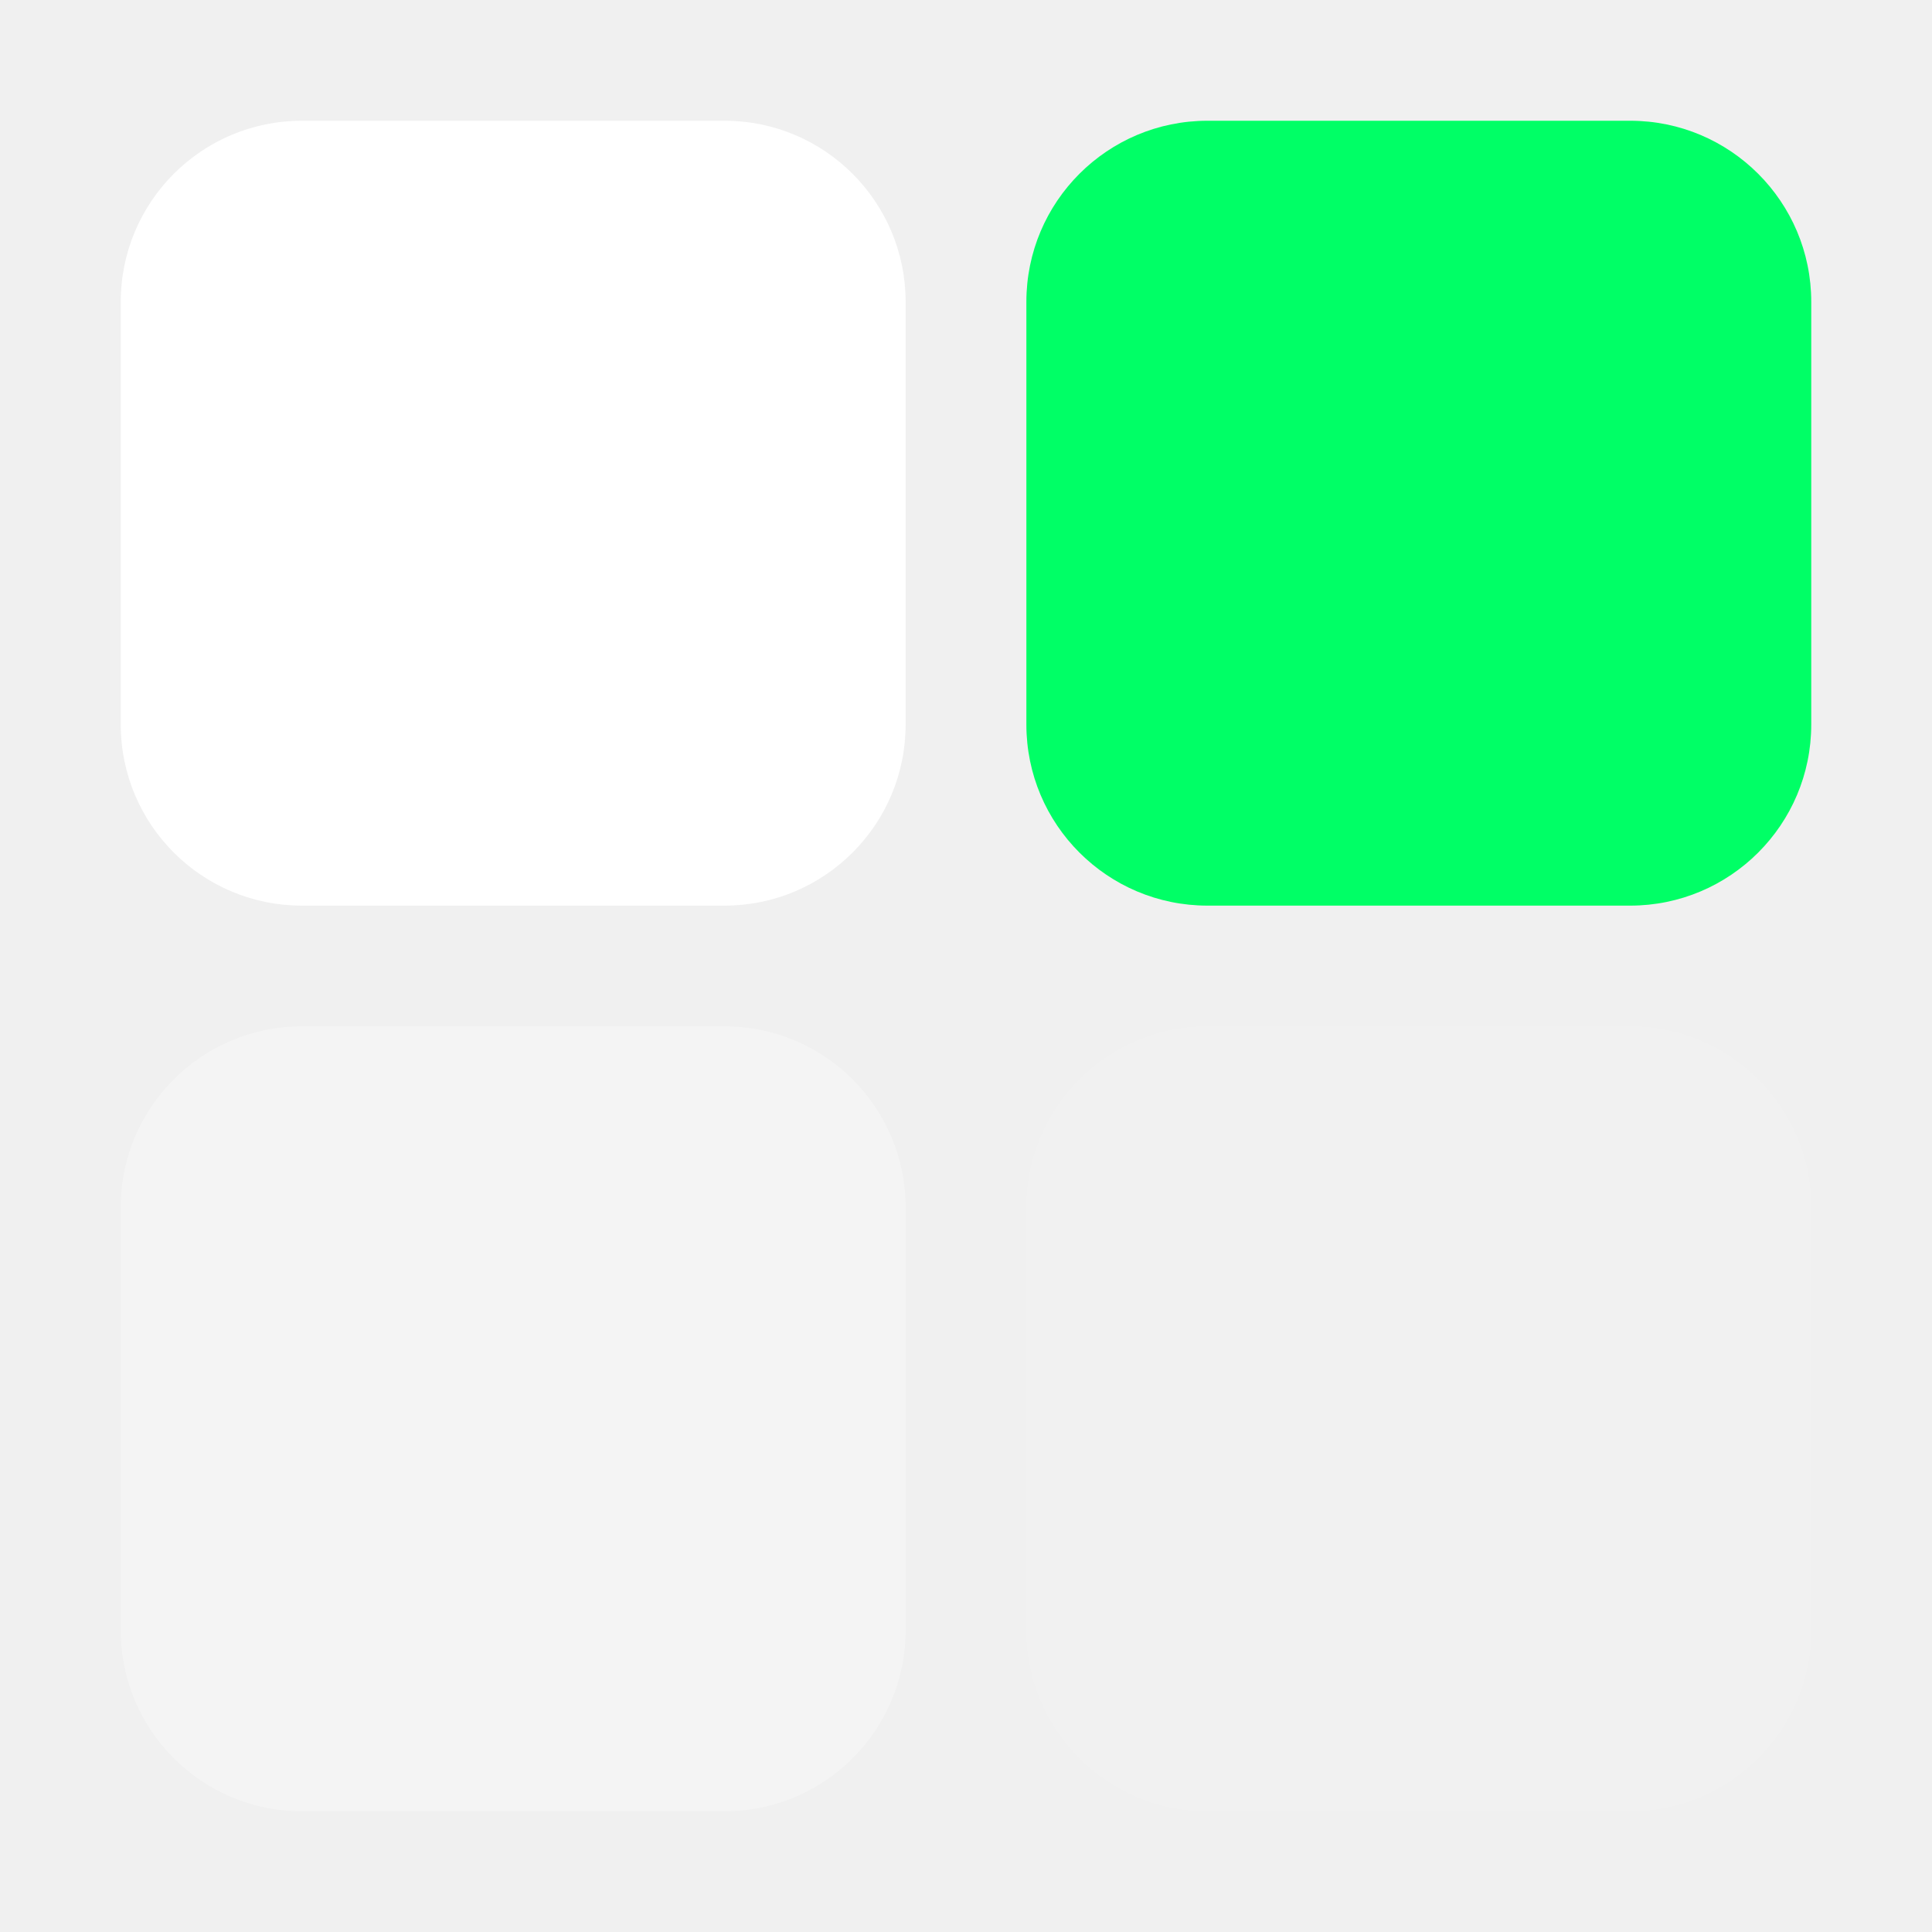
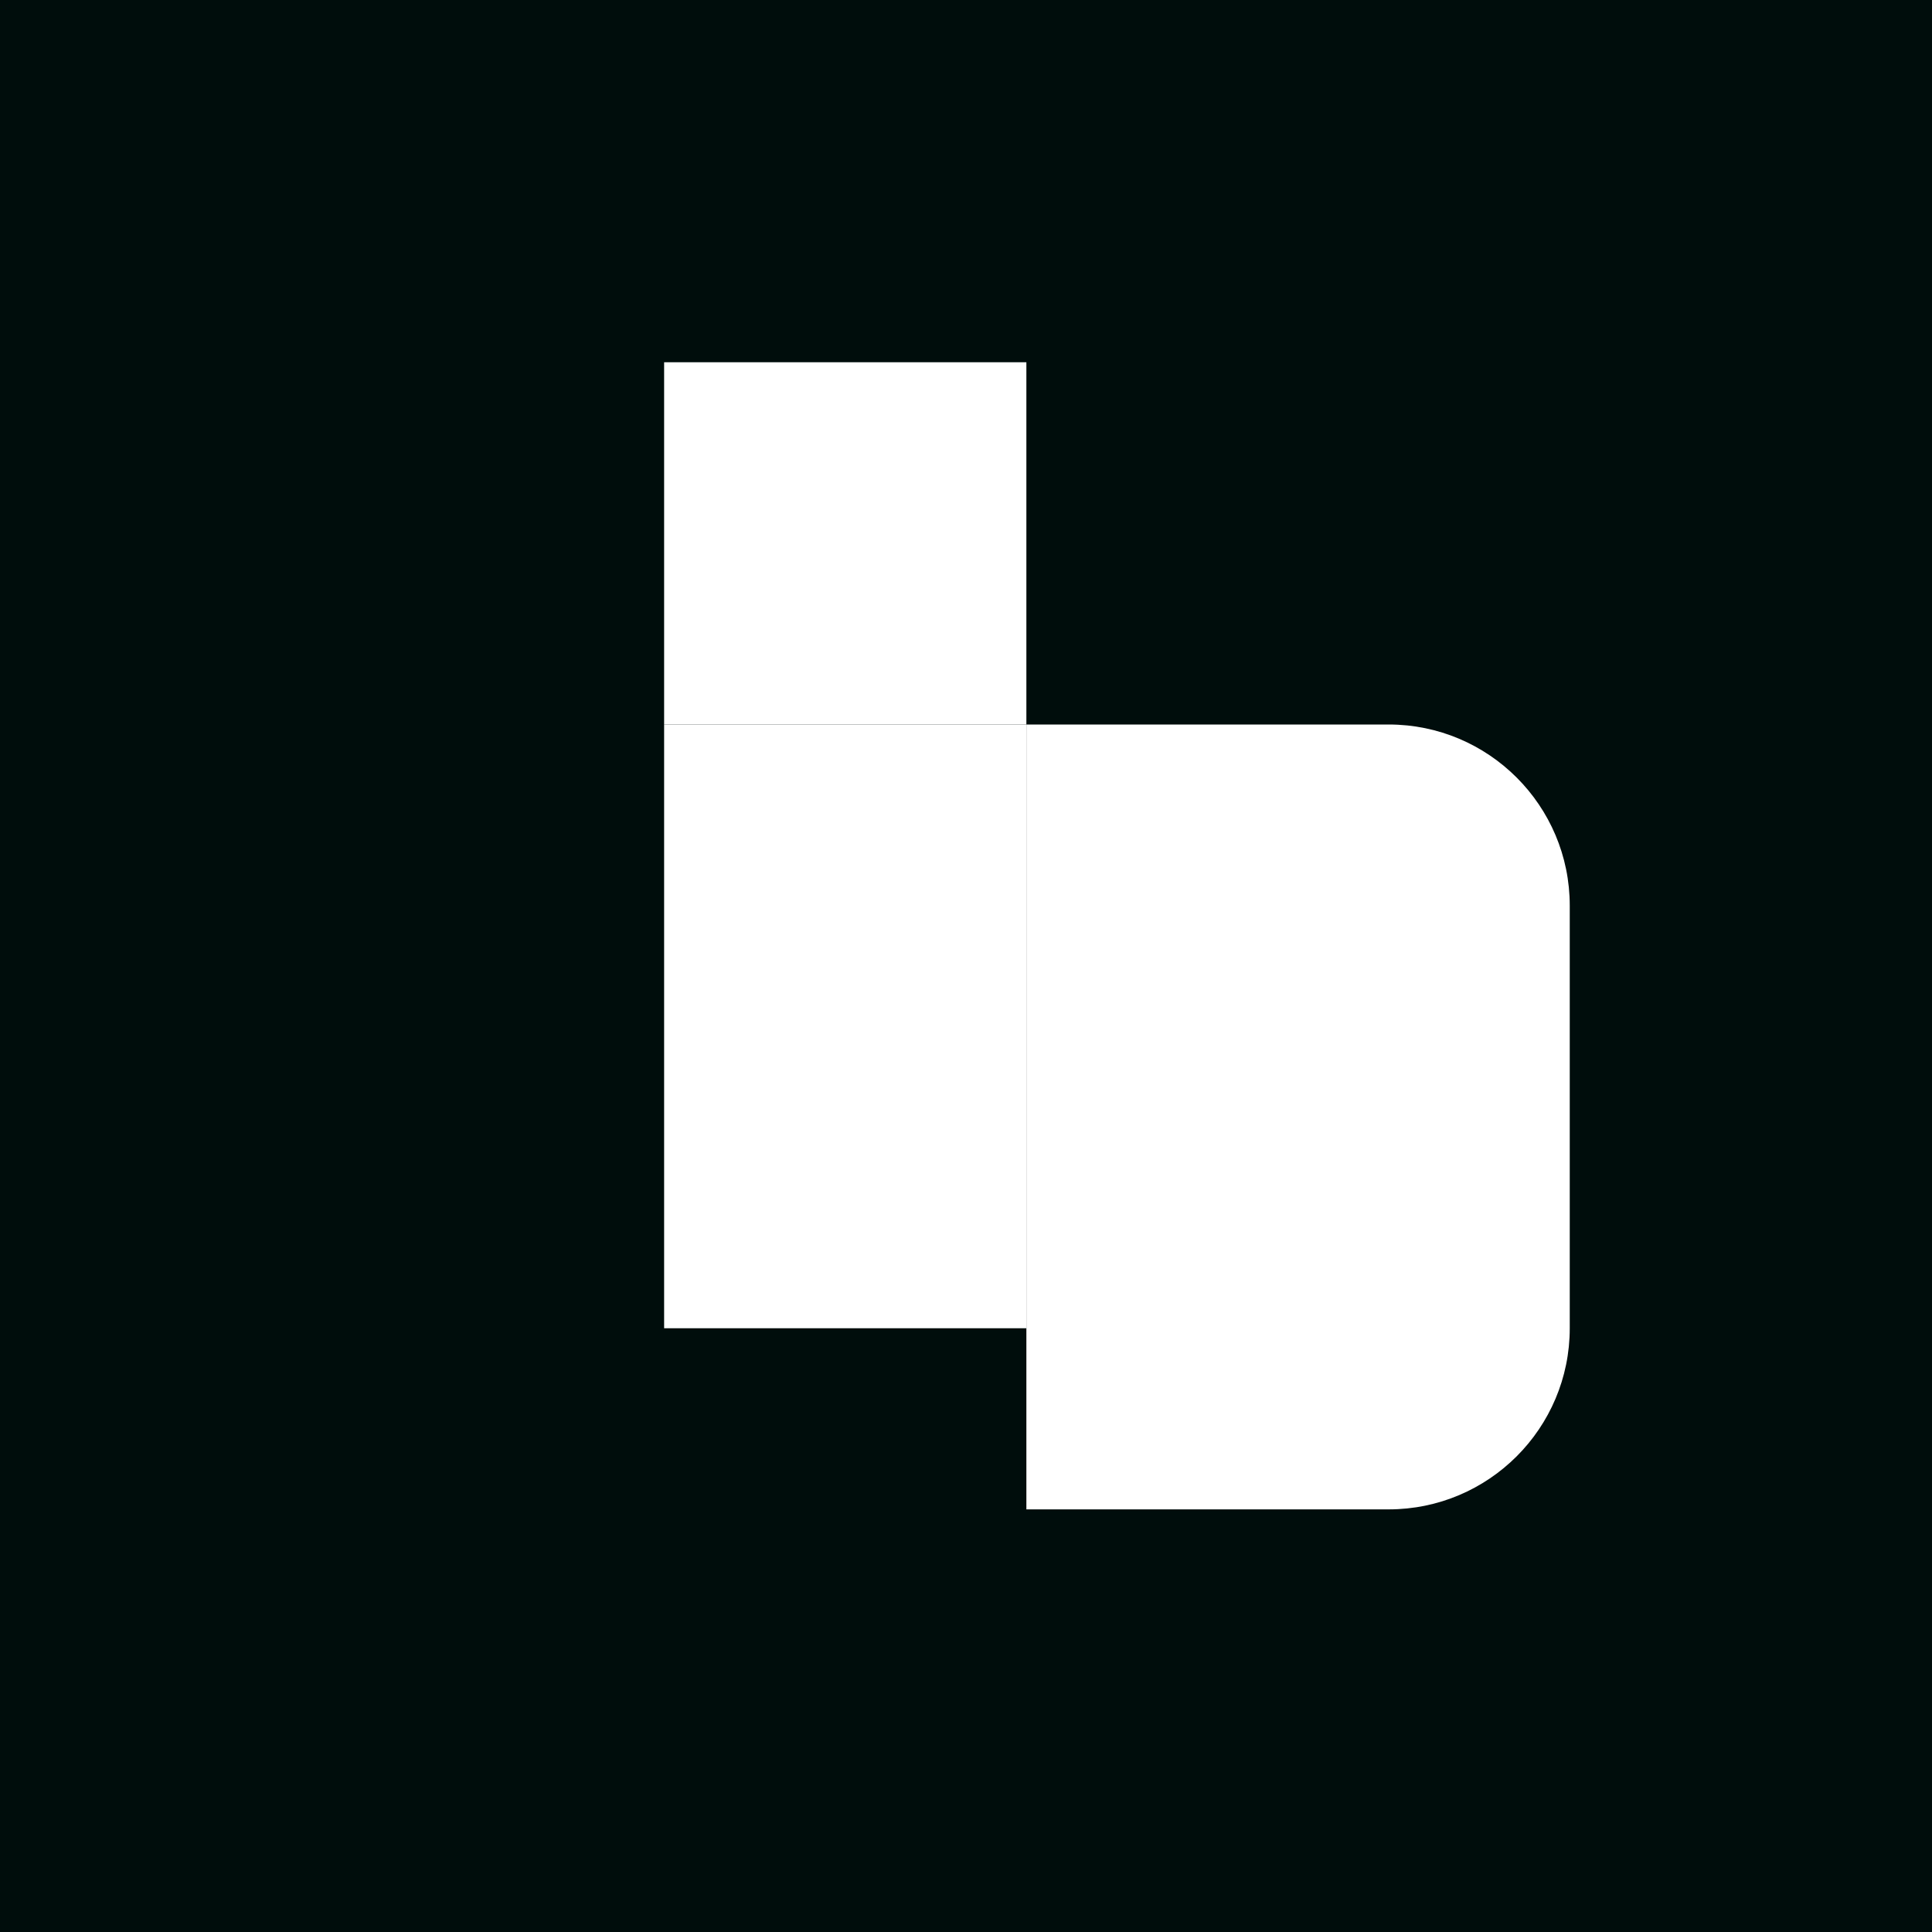
- <svg xmlns="http://www.w3.org/2000/svg" width="32" height="32" viewBox="0 0 32 32" fill="none">
-   <rect x="2" y="2" width="13" height="13" rx="3" fill="white" />
-   <rect x="17" y="2" width="13" height="13" rx="3" fill="#00FF66" />
-   <rect x="2" y="17" width="13" height="13" rx="3" fill="white" fill-opacity="0.3" />
-   <rect x="17" y="17" width="13" height="13" rx="3" fill="white" fill-opacity="0.1" />
+ <svg xmlns="http://www.w3.org/2000/svg" width="512" height="512" viewBox="0 0 512 512">
+   <rect width="512" height="512" fill="#000D0C" />
+   <rect x="176" y="96" width="96" height="96" fill="#FFFFFF" />
+   <rect x="176" y="192" width="96" height="160" fill="#FFFFFF" />
+   <path d="M272 192h96c26.5 0 48 21.5 48 48v112c0 26.5-21.5 48-48 48H272V192z" fill="#FFFFFF" />
</svg>
